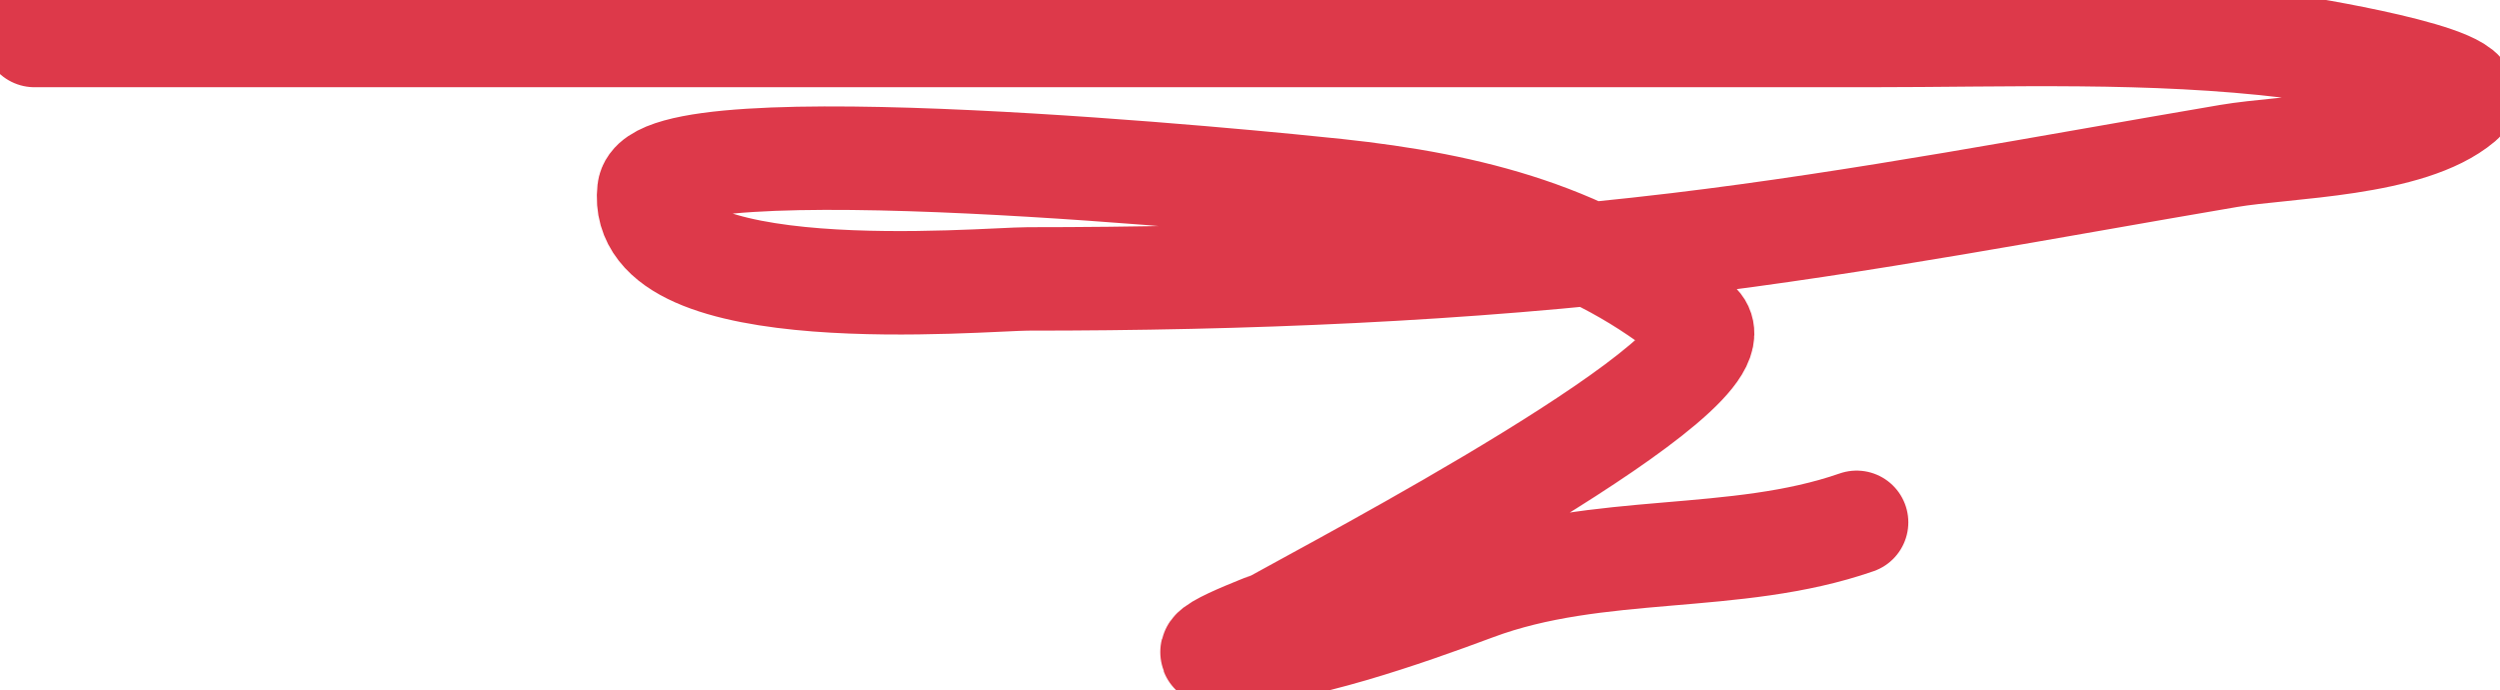
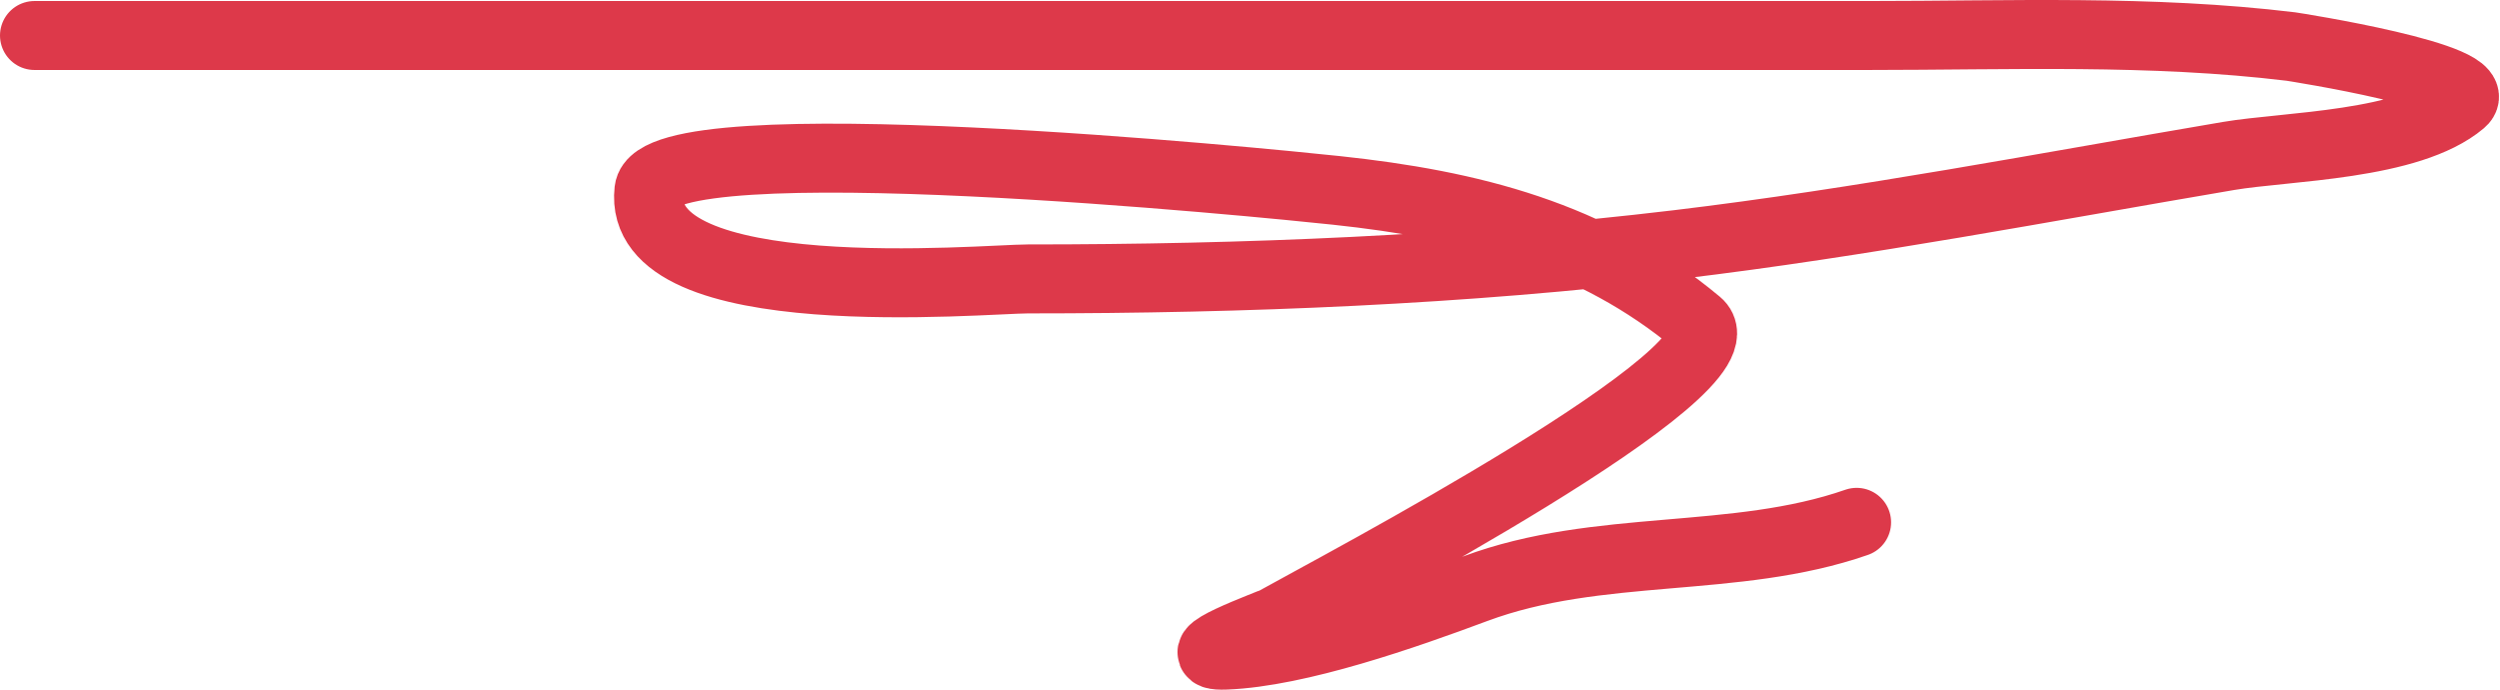
<svg xmlns="http://www.w3.org/2000/svg" width="145" height="40" viewBox="0 0 145 40" fill="none">
-   <path d="M2 2.059C37.47 2.059 72.94 2.059 108.41 2.059C116.585 2.059 124.797 1.713 132.93 2.7C133.033 2.713 144.507 4.495 142.833 5.909C139.815 8.46 132.67 8.476 129.31 9.046C118.685 10.851 108.045 12.898 97.346 14.18C84.885 15.673 72.183 16.177 59.645 16.177C57.093 16.177 36.863 18.043 37.652 11.043C38.102 7.055 73.586 10.62 77.539 11.043C85.334 11.877 92.376 13.623 98.507 18.744C101.683 21.396 77.399 34.12 74.056 35.999C73.675 36.213 68.341 38.103 71.119 37.996C75.348 37.832 81.552 35.654 85.598 34.145C92.77 31.471 100.659 32.755 107.727 30.295" stroke="#DD394A" stroke-width="6" stroke-linecap="round" vector-effect="non-scaling-stroke" />
+   <path d="M2 2.059C37.47 2.059 72.94 2.059 108.41 2.059C116.585 2.059 124.797 1.713 132.93 2.7C133.033 2.713 144.507 4.495 142.833 5.909C139.815 8.46 132.67 8.476 129.31 9.046C118.685 10.851 108.045 12.898 97.346 14.18C84.885 15.673 72.183 16.177 59.645 16.177C57.093 16.177 36.863 18.043 37.652 11.043C38.102 7.055 73.586 10.62 77.539 11.043C85.334 11.877 92.376 13.623 98.507 18.744C101.683 21.396 77.399 34.12 74.056 35.999C73.675 36.213 68.341 38.103 71.119 37.996C75.348 37.832 81.552 35.654 85.598 34.145C92.77 31.471 100.659 32.755 107.727 30.295" stroke="#DD394A" stroke-width="4" stroke-linecap="round" vector-effect="non-scaling-stroke" />
</svg>
